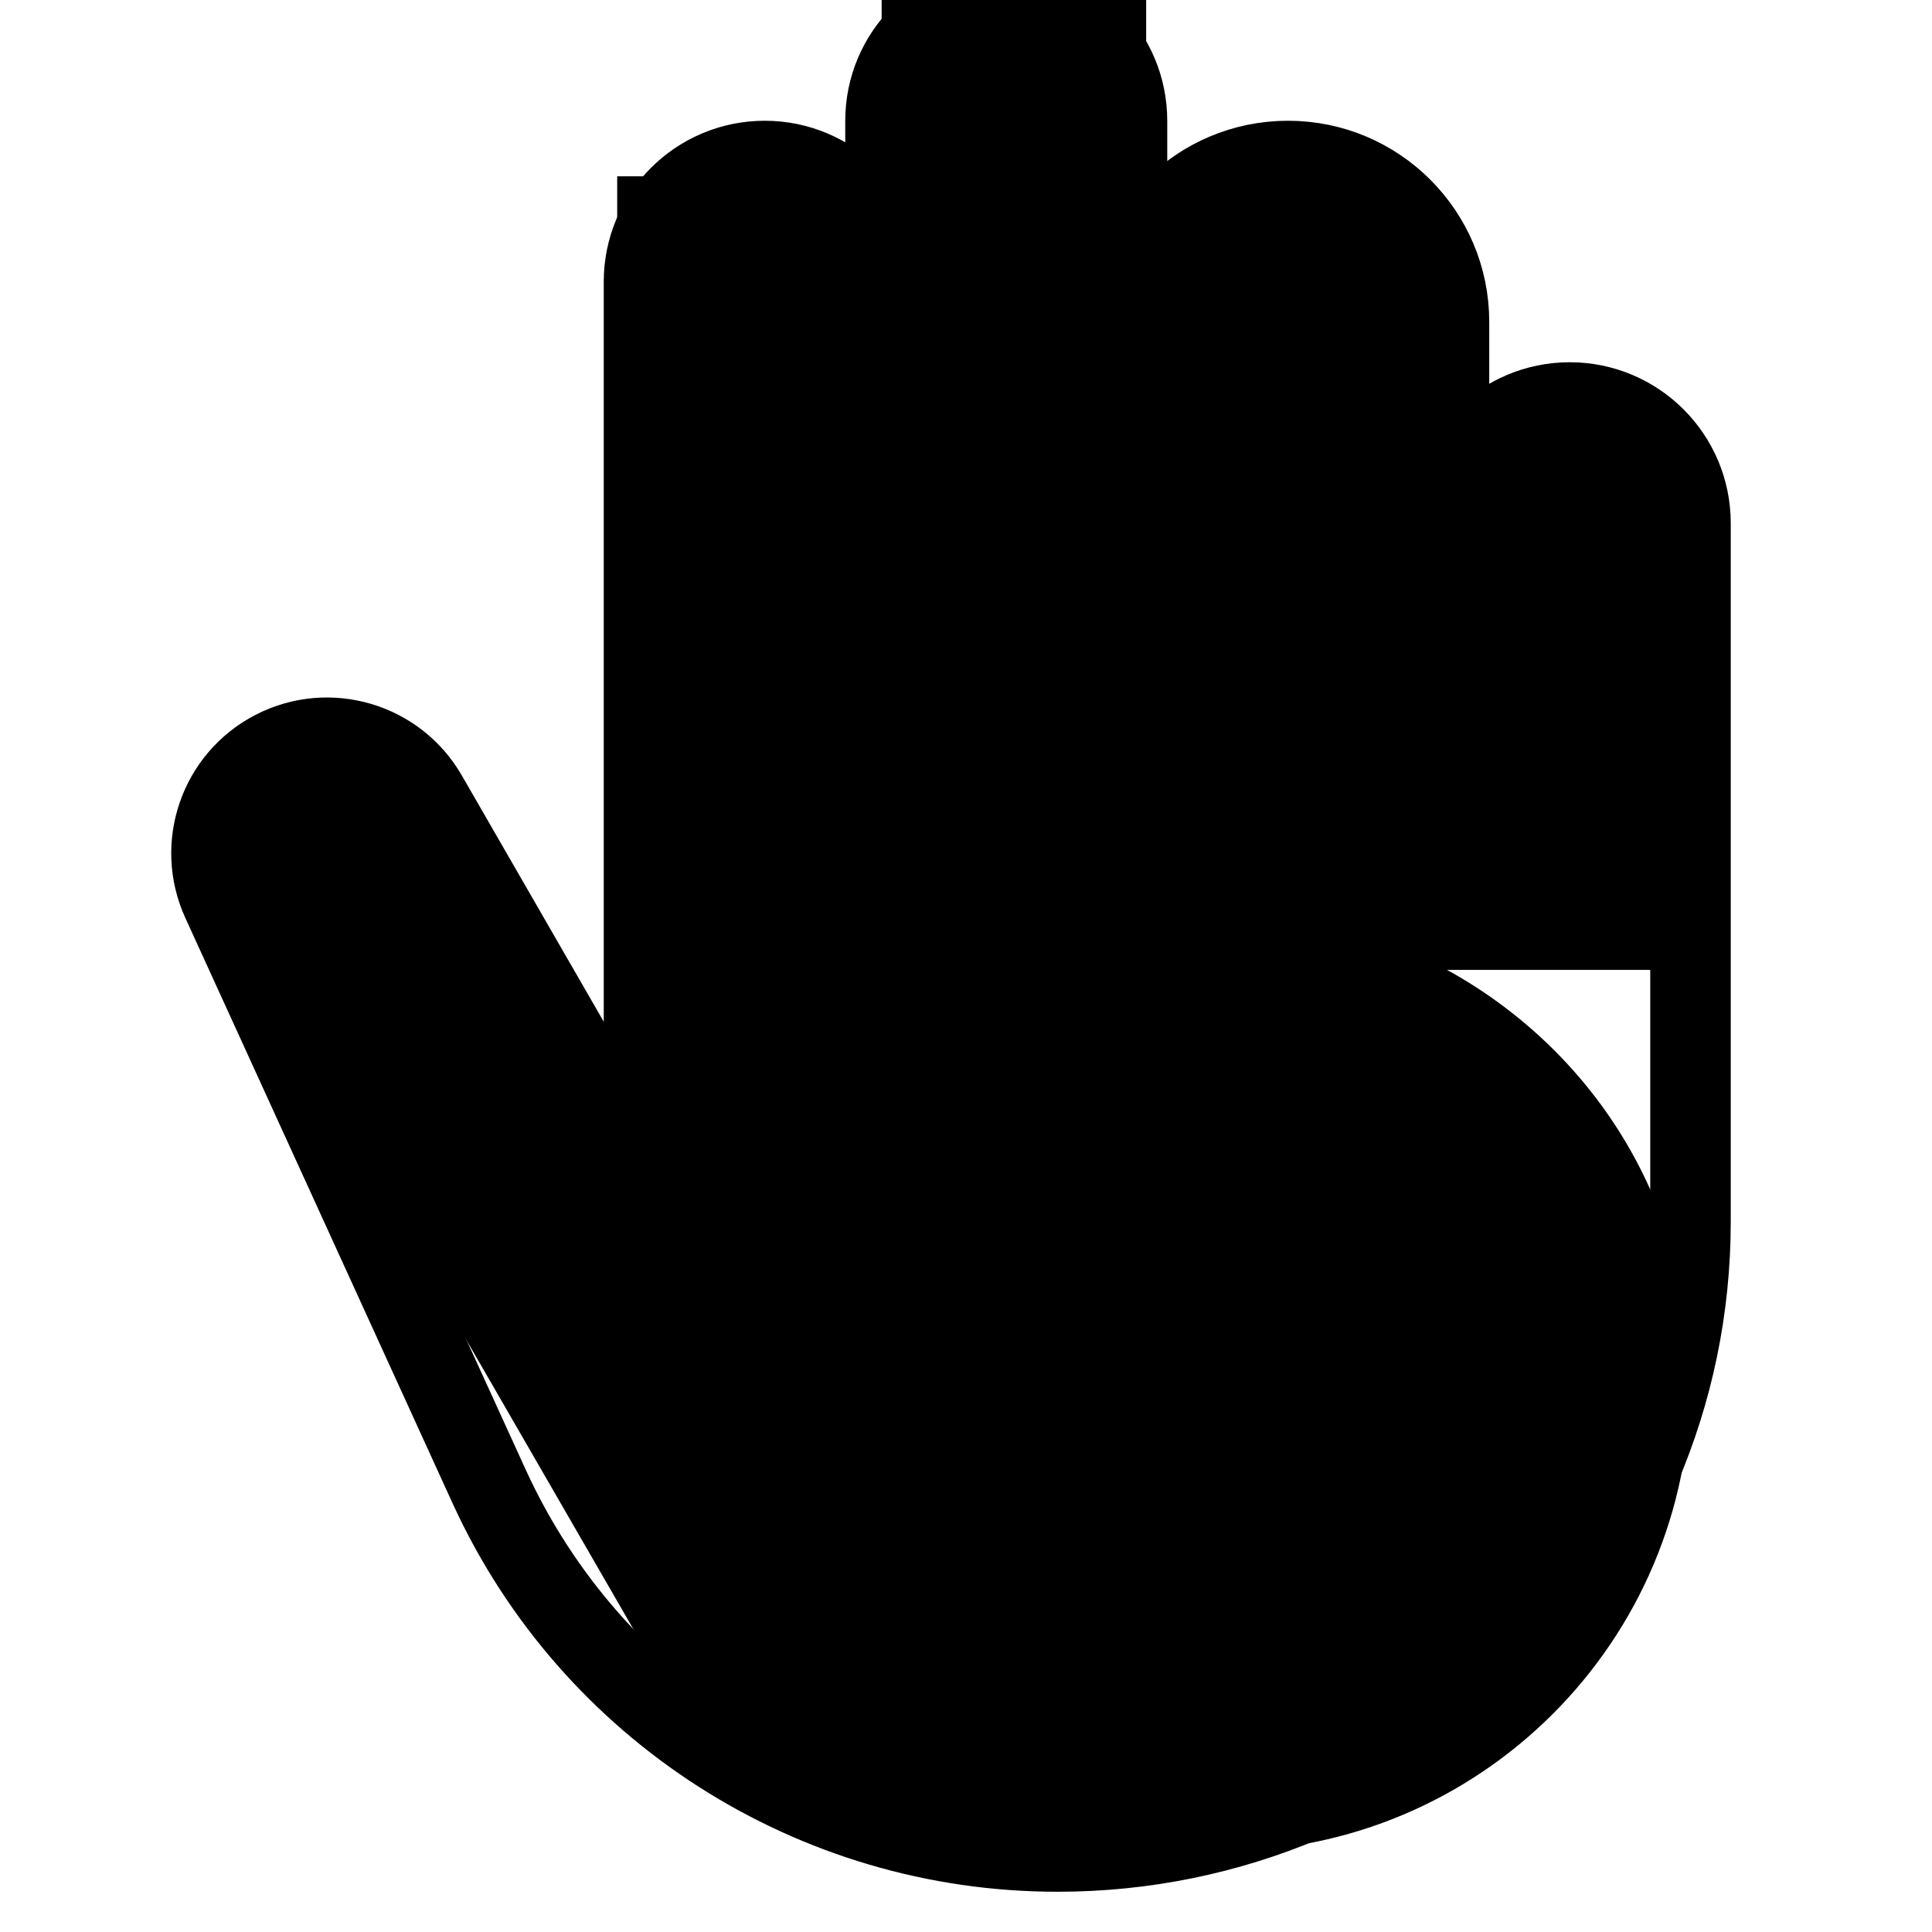
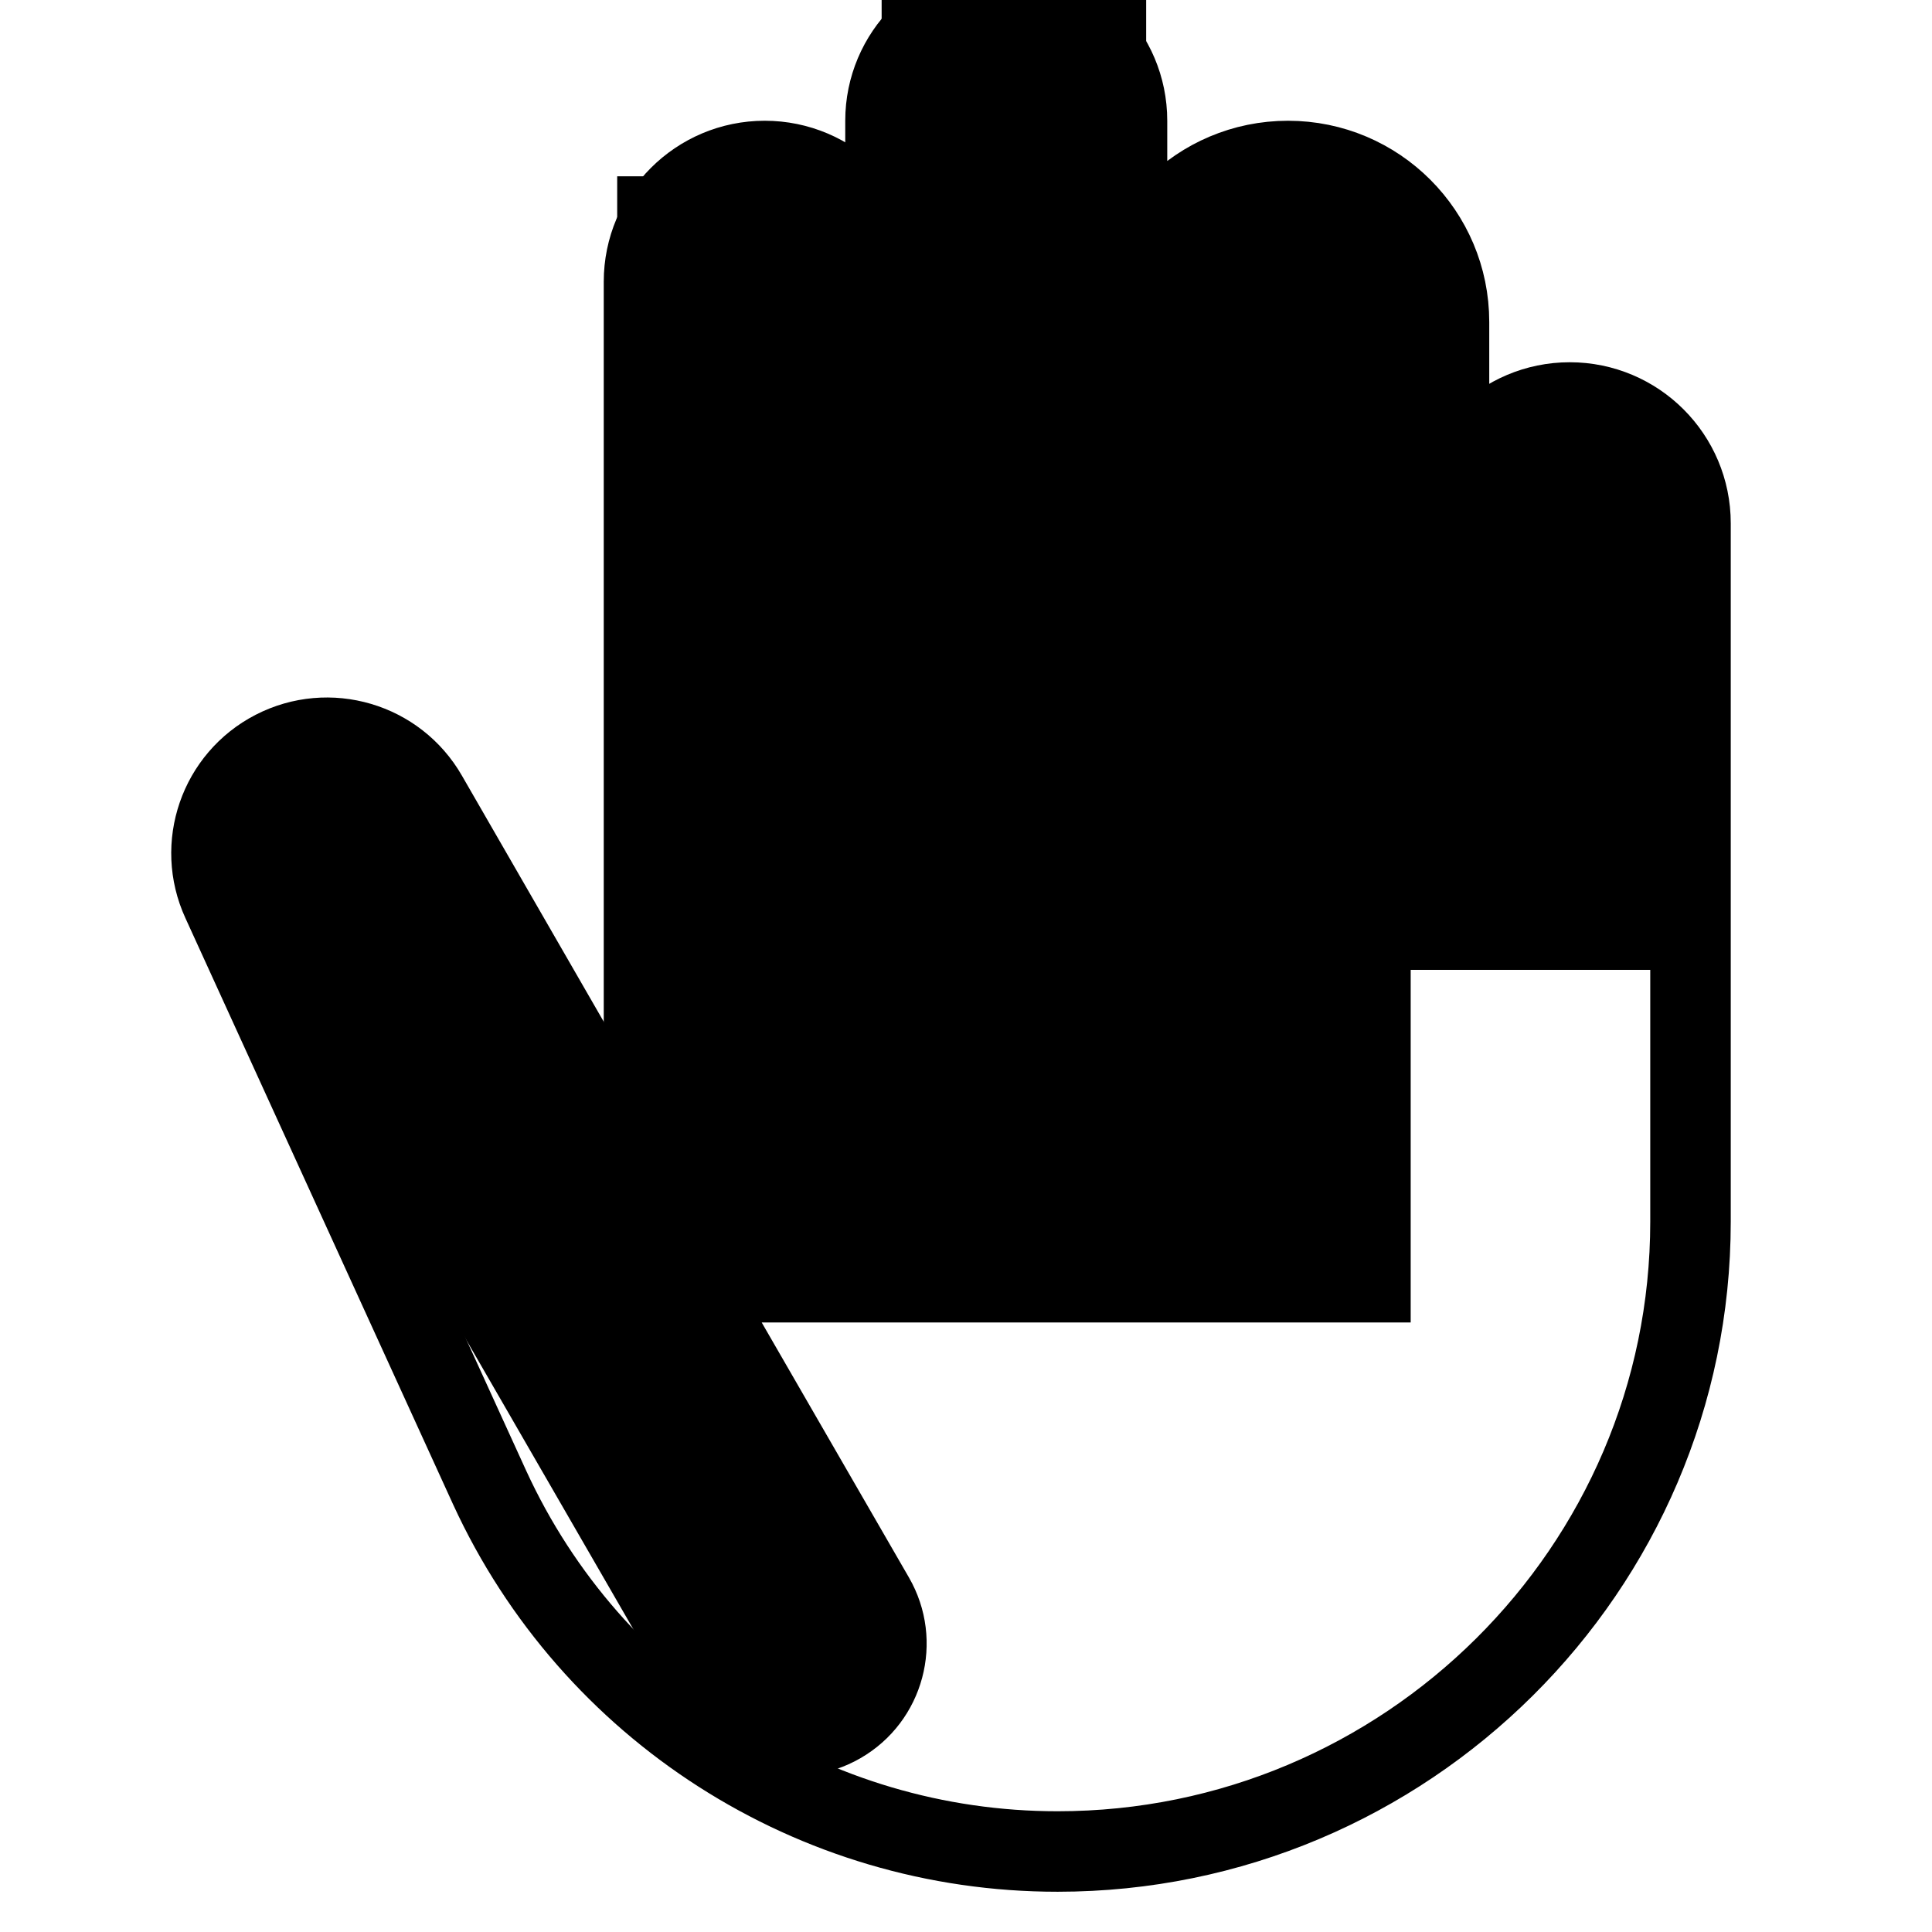
<svg xmlns="http://www.w3.org/2000/svg" width="24" height="24" fill="none">
  <g clip-path="url(#a)">
-     <path fill="currentColor" fill-rule="evenodd" d="M10.952 0h3.286v2.19h3.286v3.286h3.285v6.572h-2.834c1.758.967 3.025 2.82 3.025 5.115A5.837 5.837 0 0 1 15.163 23H13.46a5.33 5.33 0 0 1-3.134-1.004 1.644 1.644 0 0 1-1.88-.757l-5.434-9.411a1.643 1.643 0 1 1 2.845-1.643l1.81 3.133V2.19h3.285z" clip-rule="evenodd" />
+     <path fill="currentColor" fill-rule="evenodd" d="M10.952 0h3.286v2.19h3.286v3.286h3.285v6.572h-3.285v4.38H9.462l1.829 3.168a1.643 1.643 0 0 1-2.846 1.643l-5.433-9.411a1.643 1.643 0 1 1 2.845-1.643l1.81 3.133V2.19h3.285z" clip-rule="evenodd" />
    <path stroke="currentColor" d="M21 12v3.176C21 19.496 17.46 23 13.139 23a7.76 7.76 0 0 1-7.056-4.52l-3.325-7.283a1.434 1.434 0 0 1 2.547-1.312l2.283 3.961" />
    <path stroke="currentColor" d="M11 11.818V3.5a1.5 1.5 0 1 0-3 0V14m6-2V1.5a1.5 1.5 0 0 0-3 0V12m7 0V4a2 2 0 1 0-4 0v8m7 0V6.5a1.5 1.5 0 0 0-3 0V12" />
  </g>
  <defs>
    <clipPath id="a">
      <path fill="currentColor" d="M0 0h24v24H0z" />
    </clipPath>
  </defs>
</svg>
